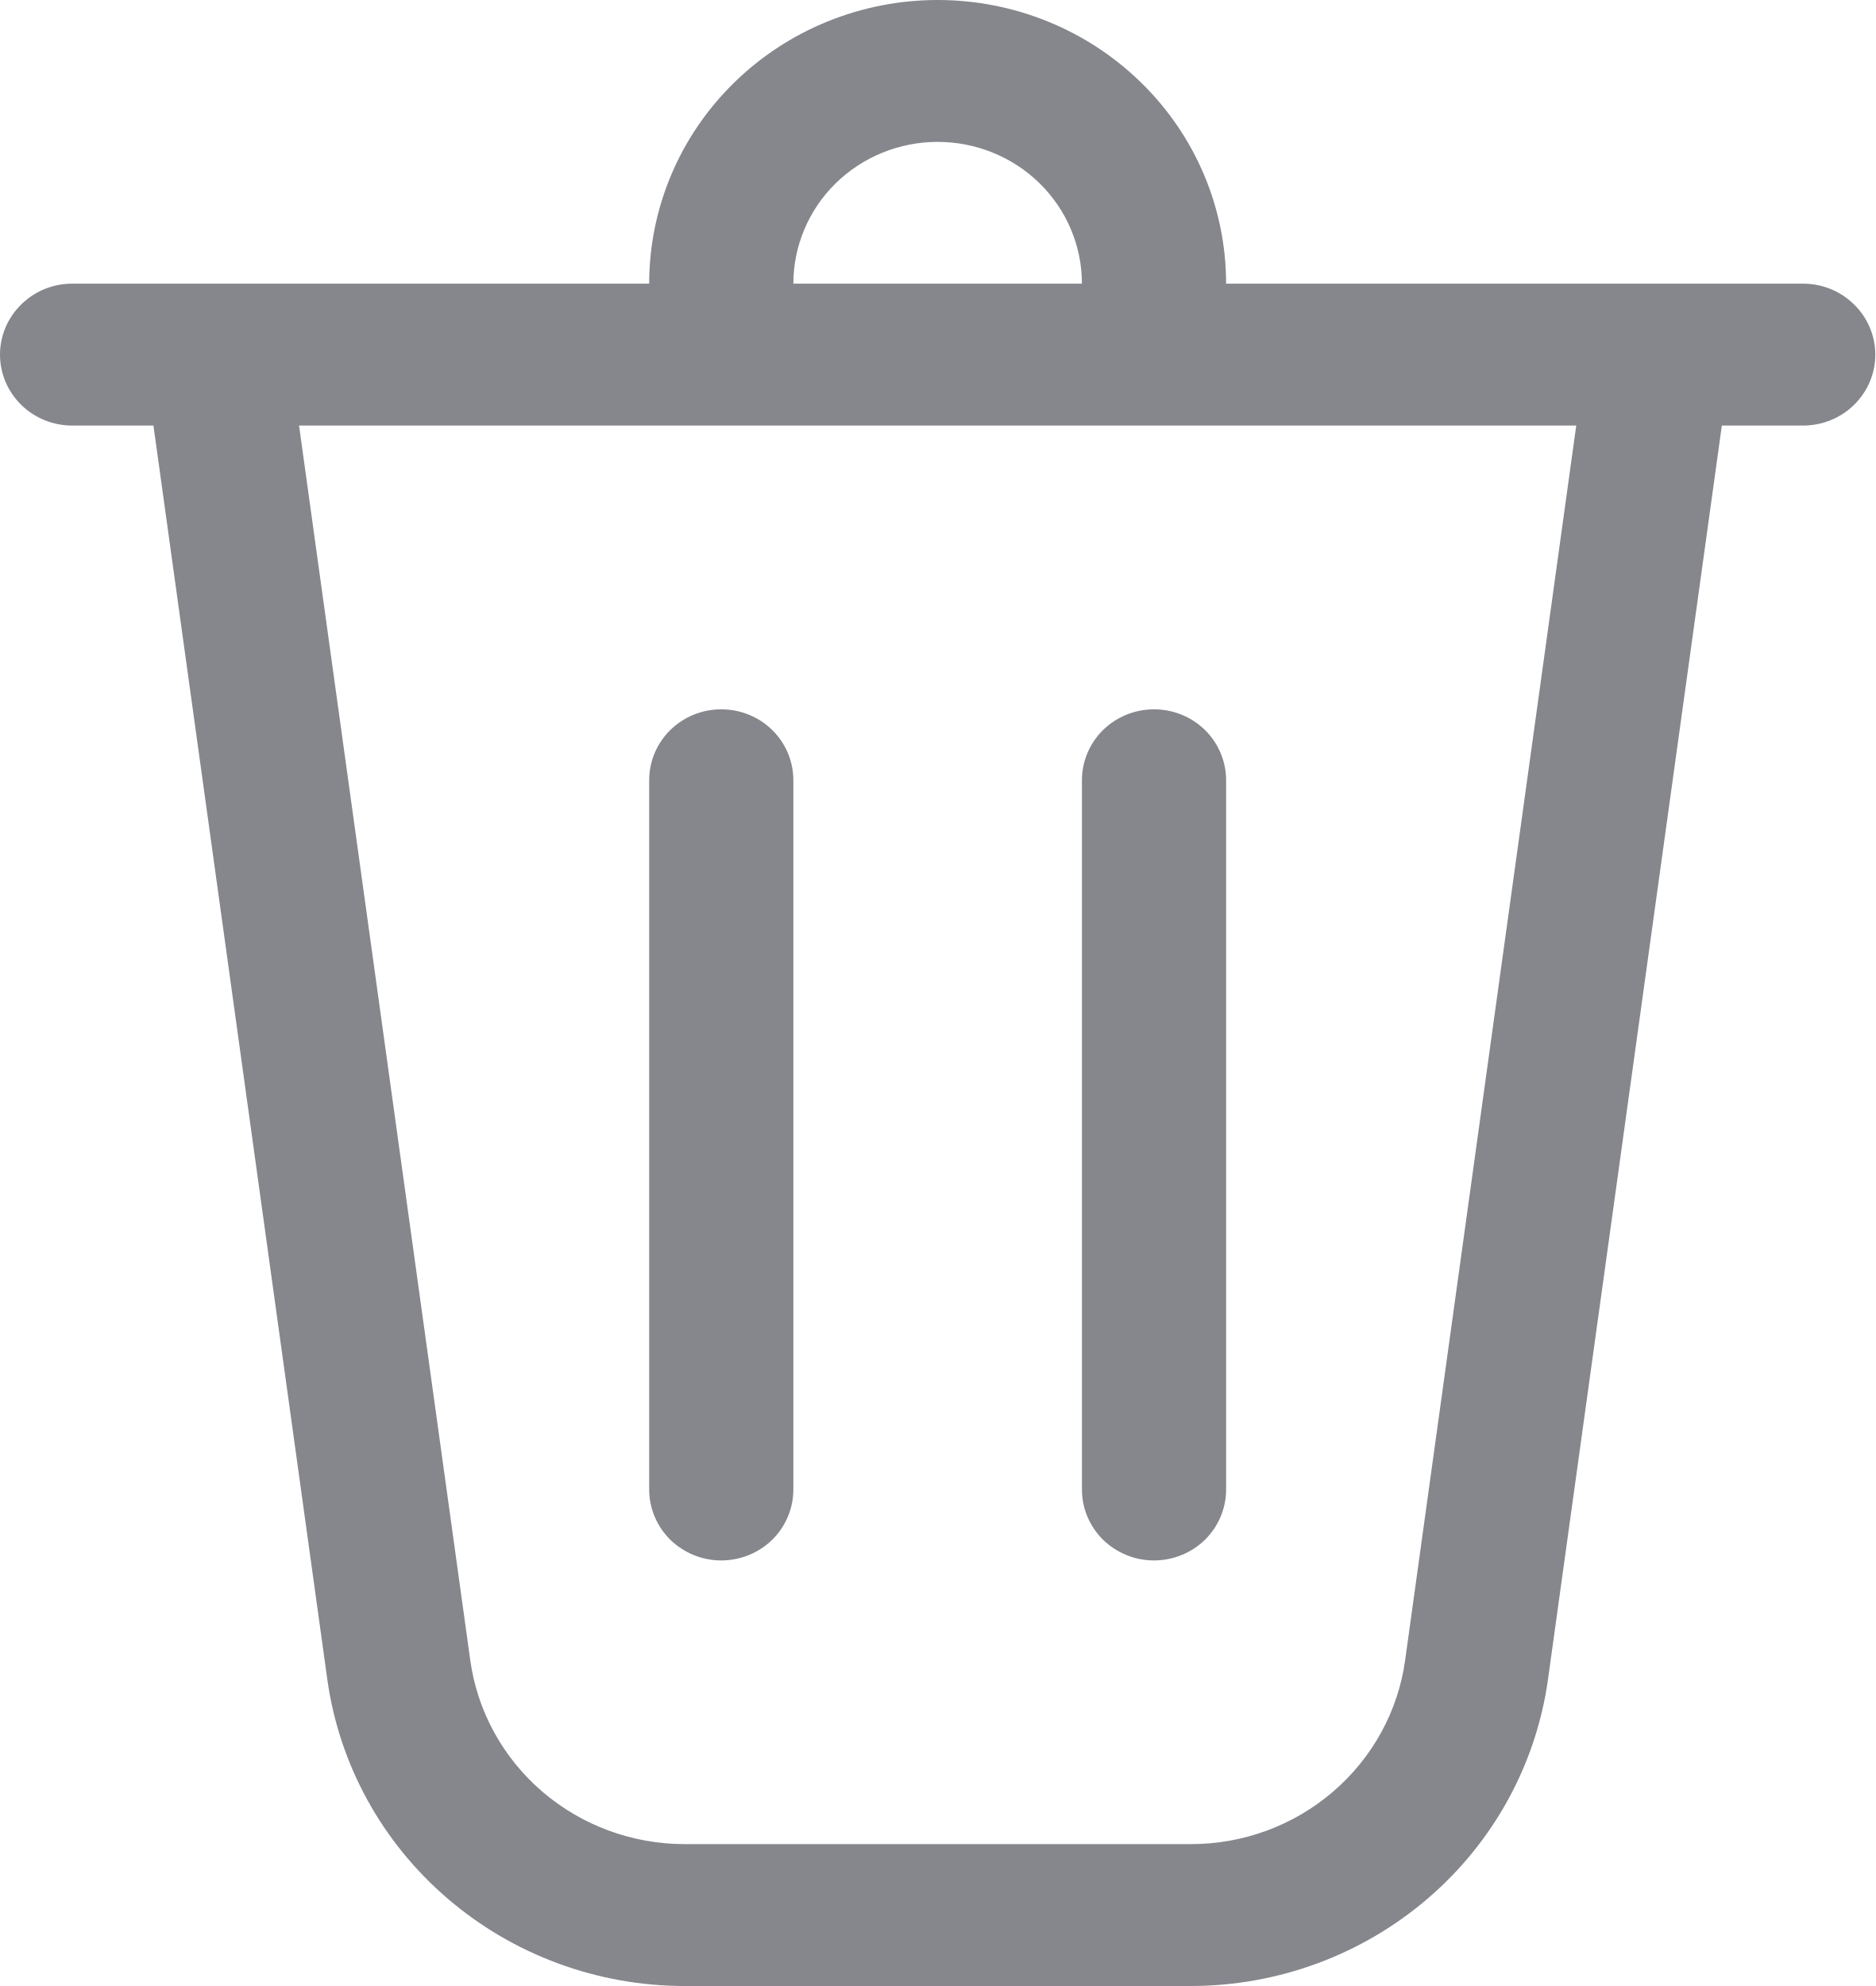
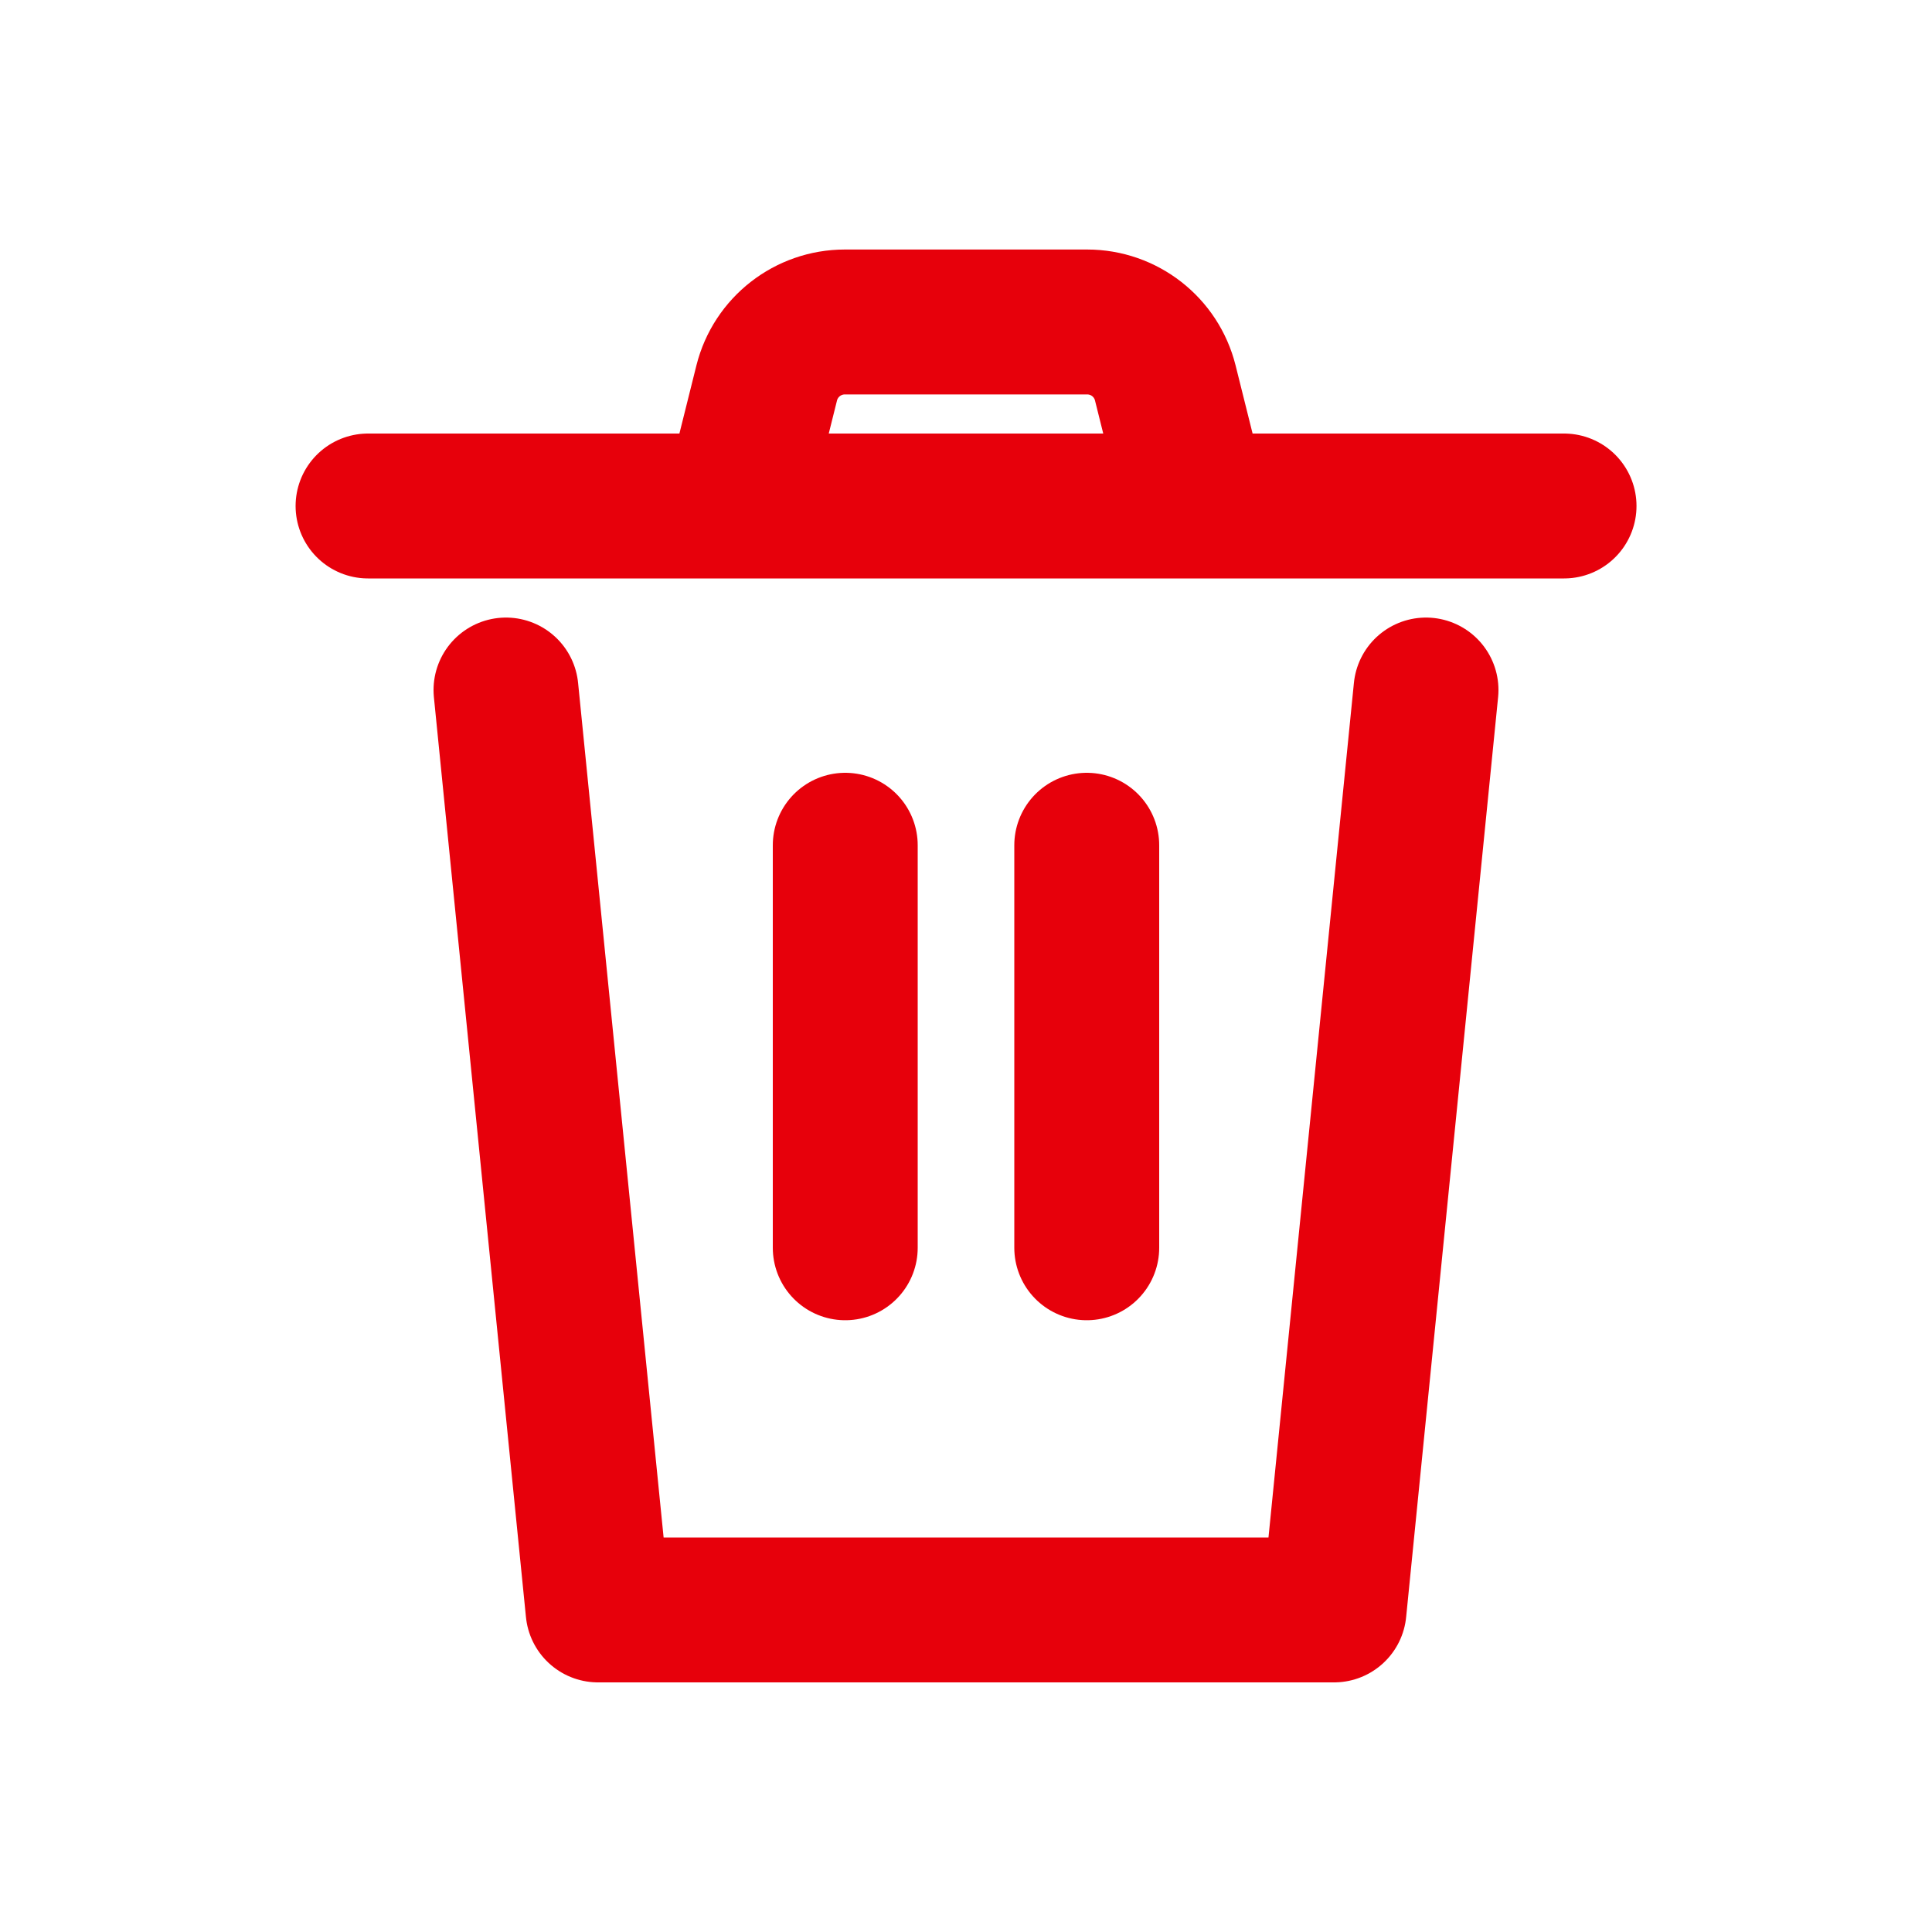
- <svg xmlns="http://www.w3.org/2000/svg" width="17" height="18" viewBox="0 0 17 18" fill="none">
-   <path d="M7.192 2.571H9.808C9.808 2.23 9.67 1.903 9.425 1.662C9.179 1.421 8.847 1.286 8.5 1.286C8.153 1.286 7.821 1.421 7.575 1.662C7.33 1.903 7.192 2.23 7.192 2.571ZM5.885 2.571C5.885 1.889 6.16 1.235 6.651 0.753C7.141 0.271 7.806 0 8.5 0C9.194 0 9.859 0.271 10.349 0.753C10.84 1.235 11.115 1.889 11.115 2.571H16.346C16.52 2.571 16.686 2.639 16.808 2.76C16.931 2.88 17 3.044 17 3.214C17 3.385 16.931 3.548 16.808 3.669C16.686 3.789 16.52 3.857 16.346 3.857H15.609L14.033 15.22C13.926 15.99 13.539 16.696 12.943 17.207C12.348 17.718 11.584 18 10.794 18H6.206C5.416 18 4.652 17.718 4.057 17.207C3.461 16.696 3.074 15.99 2.967 15.22L1.391 3.857H0.654C0.48 3.857 0.314 3.789 0.192 3.669C0.069 3.548 0 3.385 0 3.214C0 3.044 0.069 2.88 0.192 2.76C0.314 2.639 0.48 2.571 0.654 2.571H5.885ZM7.192 7.071C7.192 6.901 7.123 6.737 7.001 6.617C6.878 6.496 6.712 6.429 6.538 6.429C6.365 6.429 6.199 6.496 6.076 6.617C5.954 6.737 5.885 6.901 5.885 7.071V13.5C5.885 13.671 5.954 13.834 6.076 13.955C6.199 14.075 6.365 14.143 6.538 14.143C6.712 14.143 6.878 14.075 7.001 13.955C7.123 13.834 7.192 13.671 7.192 13.5V7.071ZM10.461 6.429C10.635 6.429 10.801 6.496 10.924 6.617C11.046 6.737 11.115 6.901 11.115 7.071V13.5C11.115 13.671 11.046 13.834 10.924 13.955C10.801 14.075 10.635 14.143 10.461 14.143C10.288 14.143 10.122 14.075 9.999 13.955C9.877 13.834 9.808 13.671 9.808 13.5V7.071C9.808 6.901 9.877 6.737 9.999 6.617C10.122 6.496 10.288 6.429 10.461 6.429ZM4.263 15.047C4.327 15.509 4.559 15.932 4.917 16.239C5.274 16.545 5.732 16.714 6.206 16.714H10.794C11.268 16.715 11.727 16.546 12.084 16.239C12.442 15.932 12.674 15.509 12.738 15.047L14.289 3.857H2.711L4.263 15.047Z" fill="#85878D" />
+ <svg xmlns="http://www.w3.org/2000/svg" width="20" height="20" viewBox="0 0 20 20" fill="none">
+   <path d="M5.238 7.143L6.191 16.666H13.81L14.762 7.143" stroke="#E7000B" stroke-width="1.5" stroke-linecap="round" stroke-linejoin="round" />
+   <path d="M11.25 12.917V8.75" stroke="#E7000B" stroke-width="1.5" stroke-linecap="round" stroke-linejoin="round" />
+   <path d="M8.75 12.917V8.75" stroke="#E7000B" stroke-width="1.5" stroke-linecap="round" stroke-linejoin="round" />
+   <path d="M3.81 5.238H7.619M7.619 5.238L7.937 3.964C8.03 3.593 8.364 3.333 8.746 3.333H11.254C11.637 3.333 11.97 3.593 12.063 3.964L12.381 5.238M7.619 5.238H12.381M12.381 5.238H16.191" stroke="#E7000B" stroke-width="1.5" stroke-linecap="round" stroke-linejoin="round" />
</svg>
